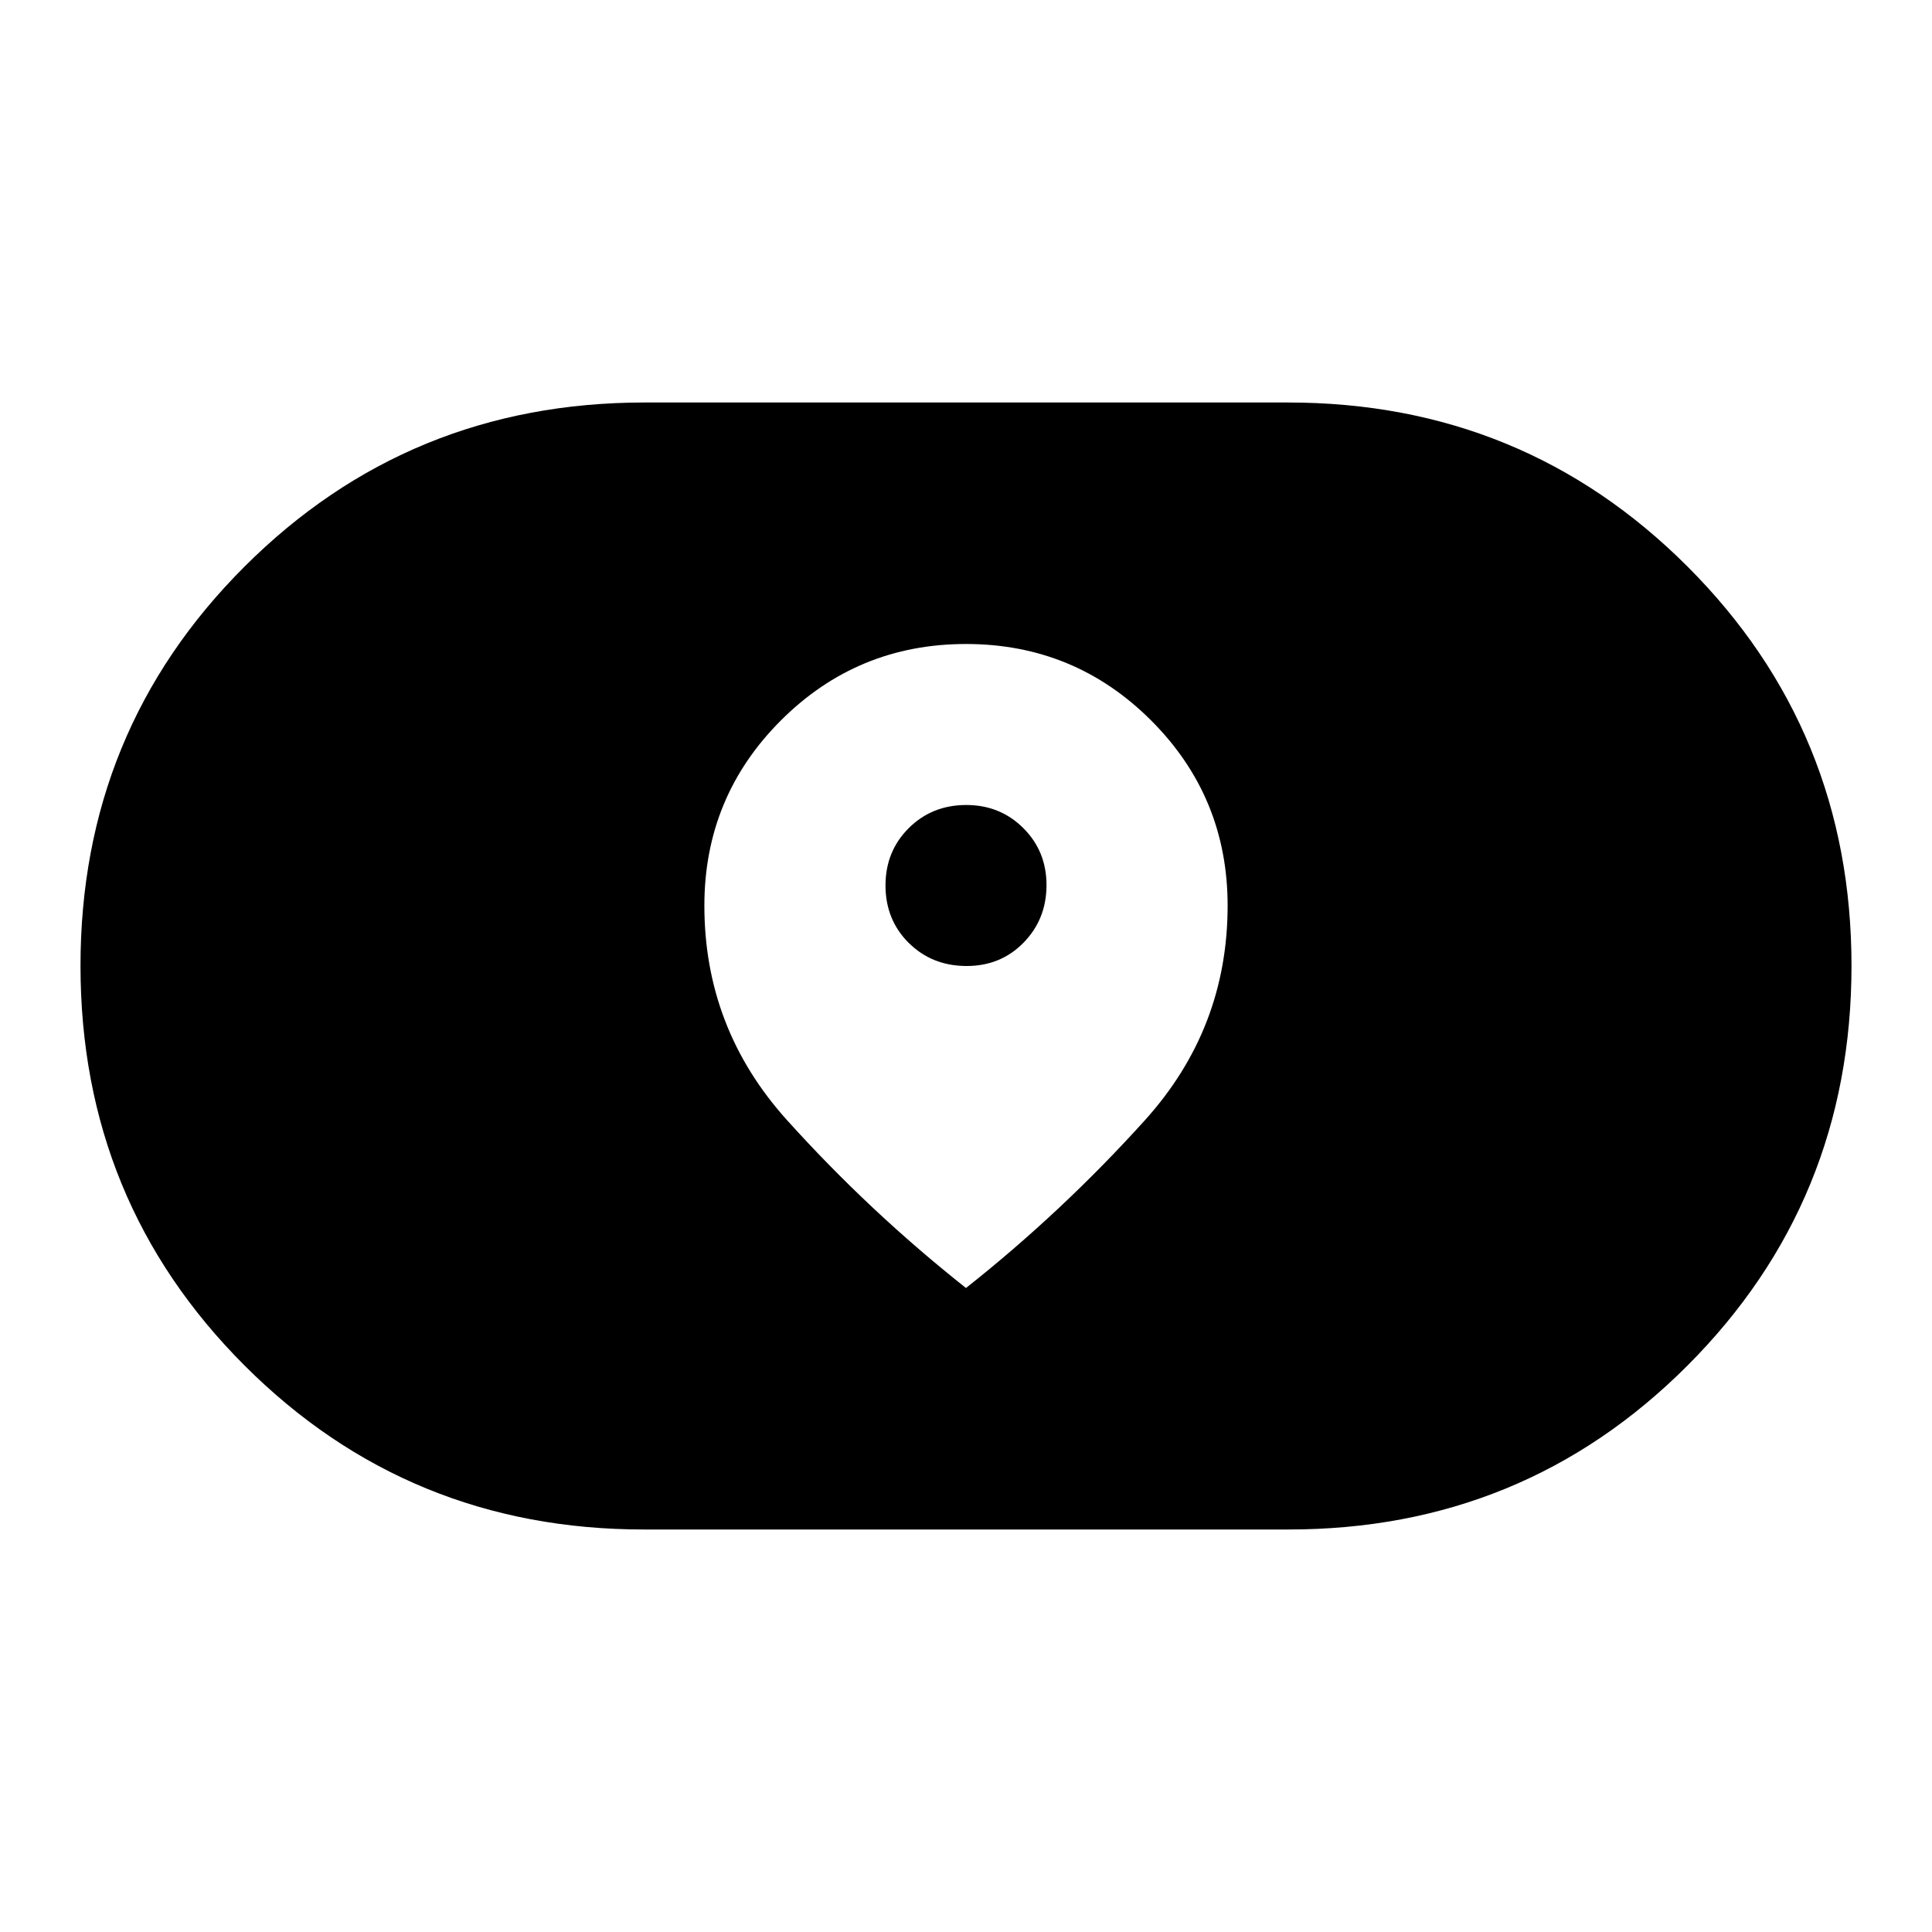
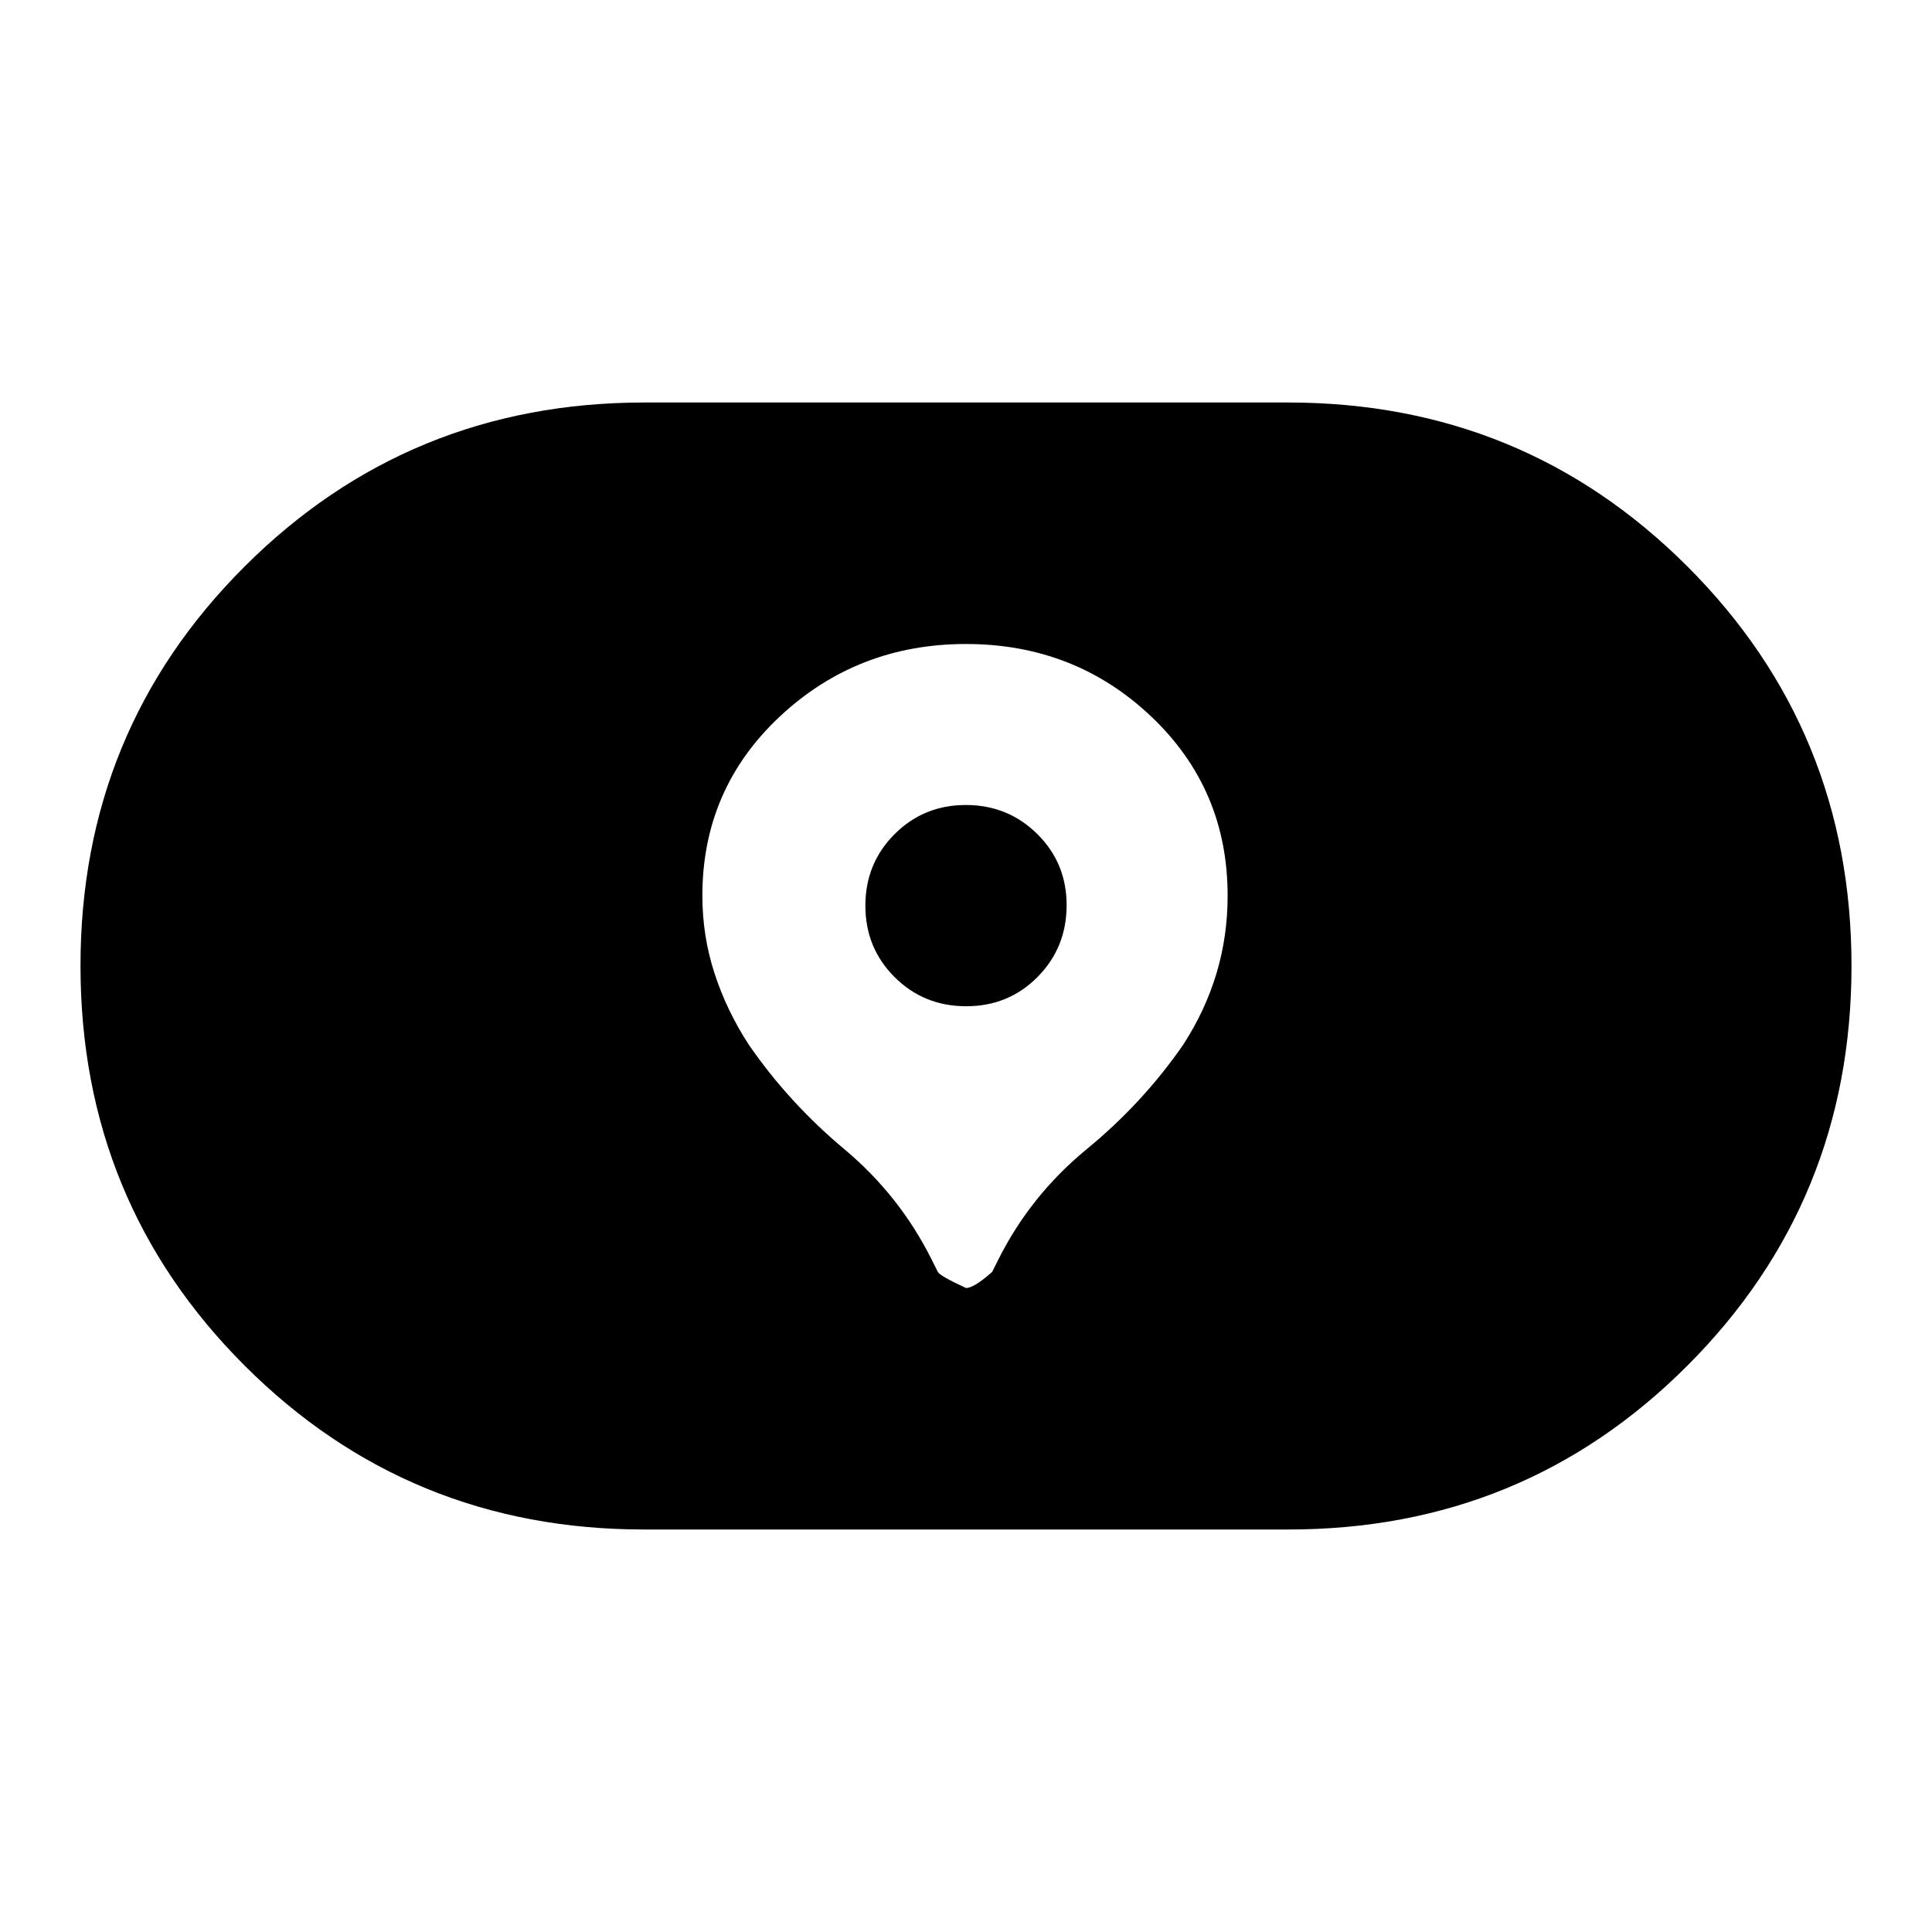
<svg xmlns="http://www.w3.org/2000/svg" viewBox="0 0 24 24" width="24" height="24">
-   <path fill="currentColor" d="M8 19q-2.925 0-4.962-2.037T1 12t2.038-4.962T8 5h8q2.925 0 4.963 2.038T23 12t-2.037 4.963T16 19zm.75-7.75q0 1.525 1.025 2.663T12 16q1.2-.95 2.225-2.087t1.025-2.663q0-1.35-.95-2.3T12 8t-2.3.95t-.95 2.3m2.538.463Q11 11.425 11 11t.288-.712T12 10t.713.288T13 11t-.288.713T12 12t-.712-.288" />
+   <path fill="currentColor" d="M12 16q.1 0 .325-.2l.075-.15q.4-.8 1.1-1.375t1.2-1.3q.275-.425.413-.888t.137-.962q0-1.325-.95-2.225T12 8t-2.312.9t-.963 2.225q0 .5.15.963t.425.887q.5.725 1.188 1.3t1.087 1.375l.075.15q.025.05.35.2m-.888-3.863q-.362-.362-.362-.887t.363-.888T12 10t.888.363t.362.887t-.363.888T12 12.5t-.888-.363M8 19q-2.925 0-4.962-2.037T1 12t2.038-4.962T8 5h8q2.925 0 4.963 2.038T23 12t-2.037 4.963T16 19z" />
</svg>
